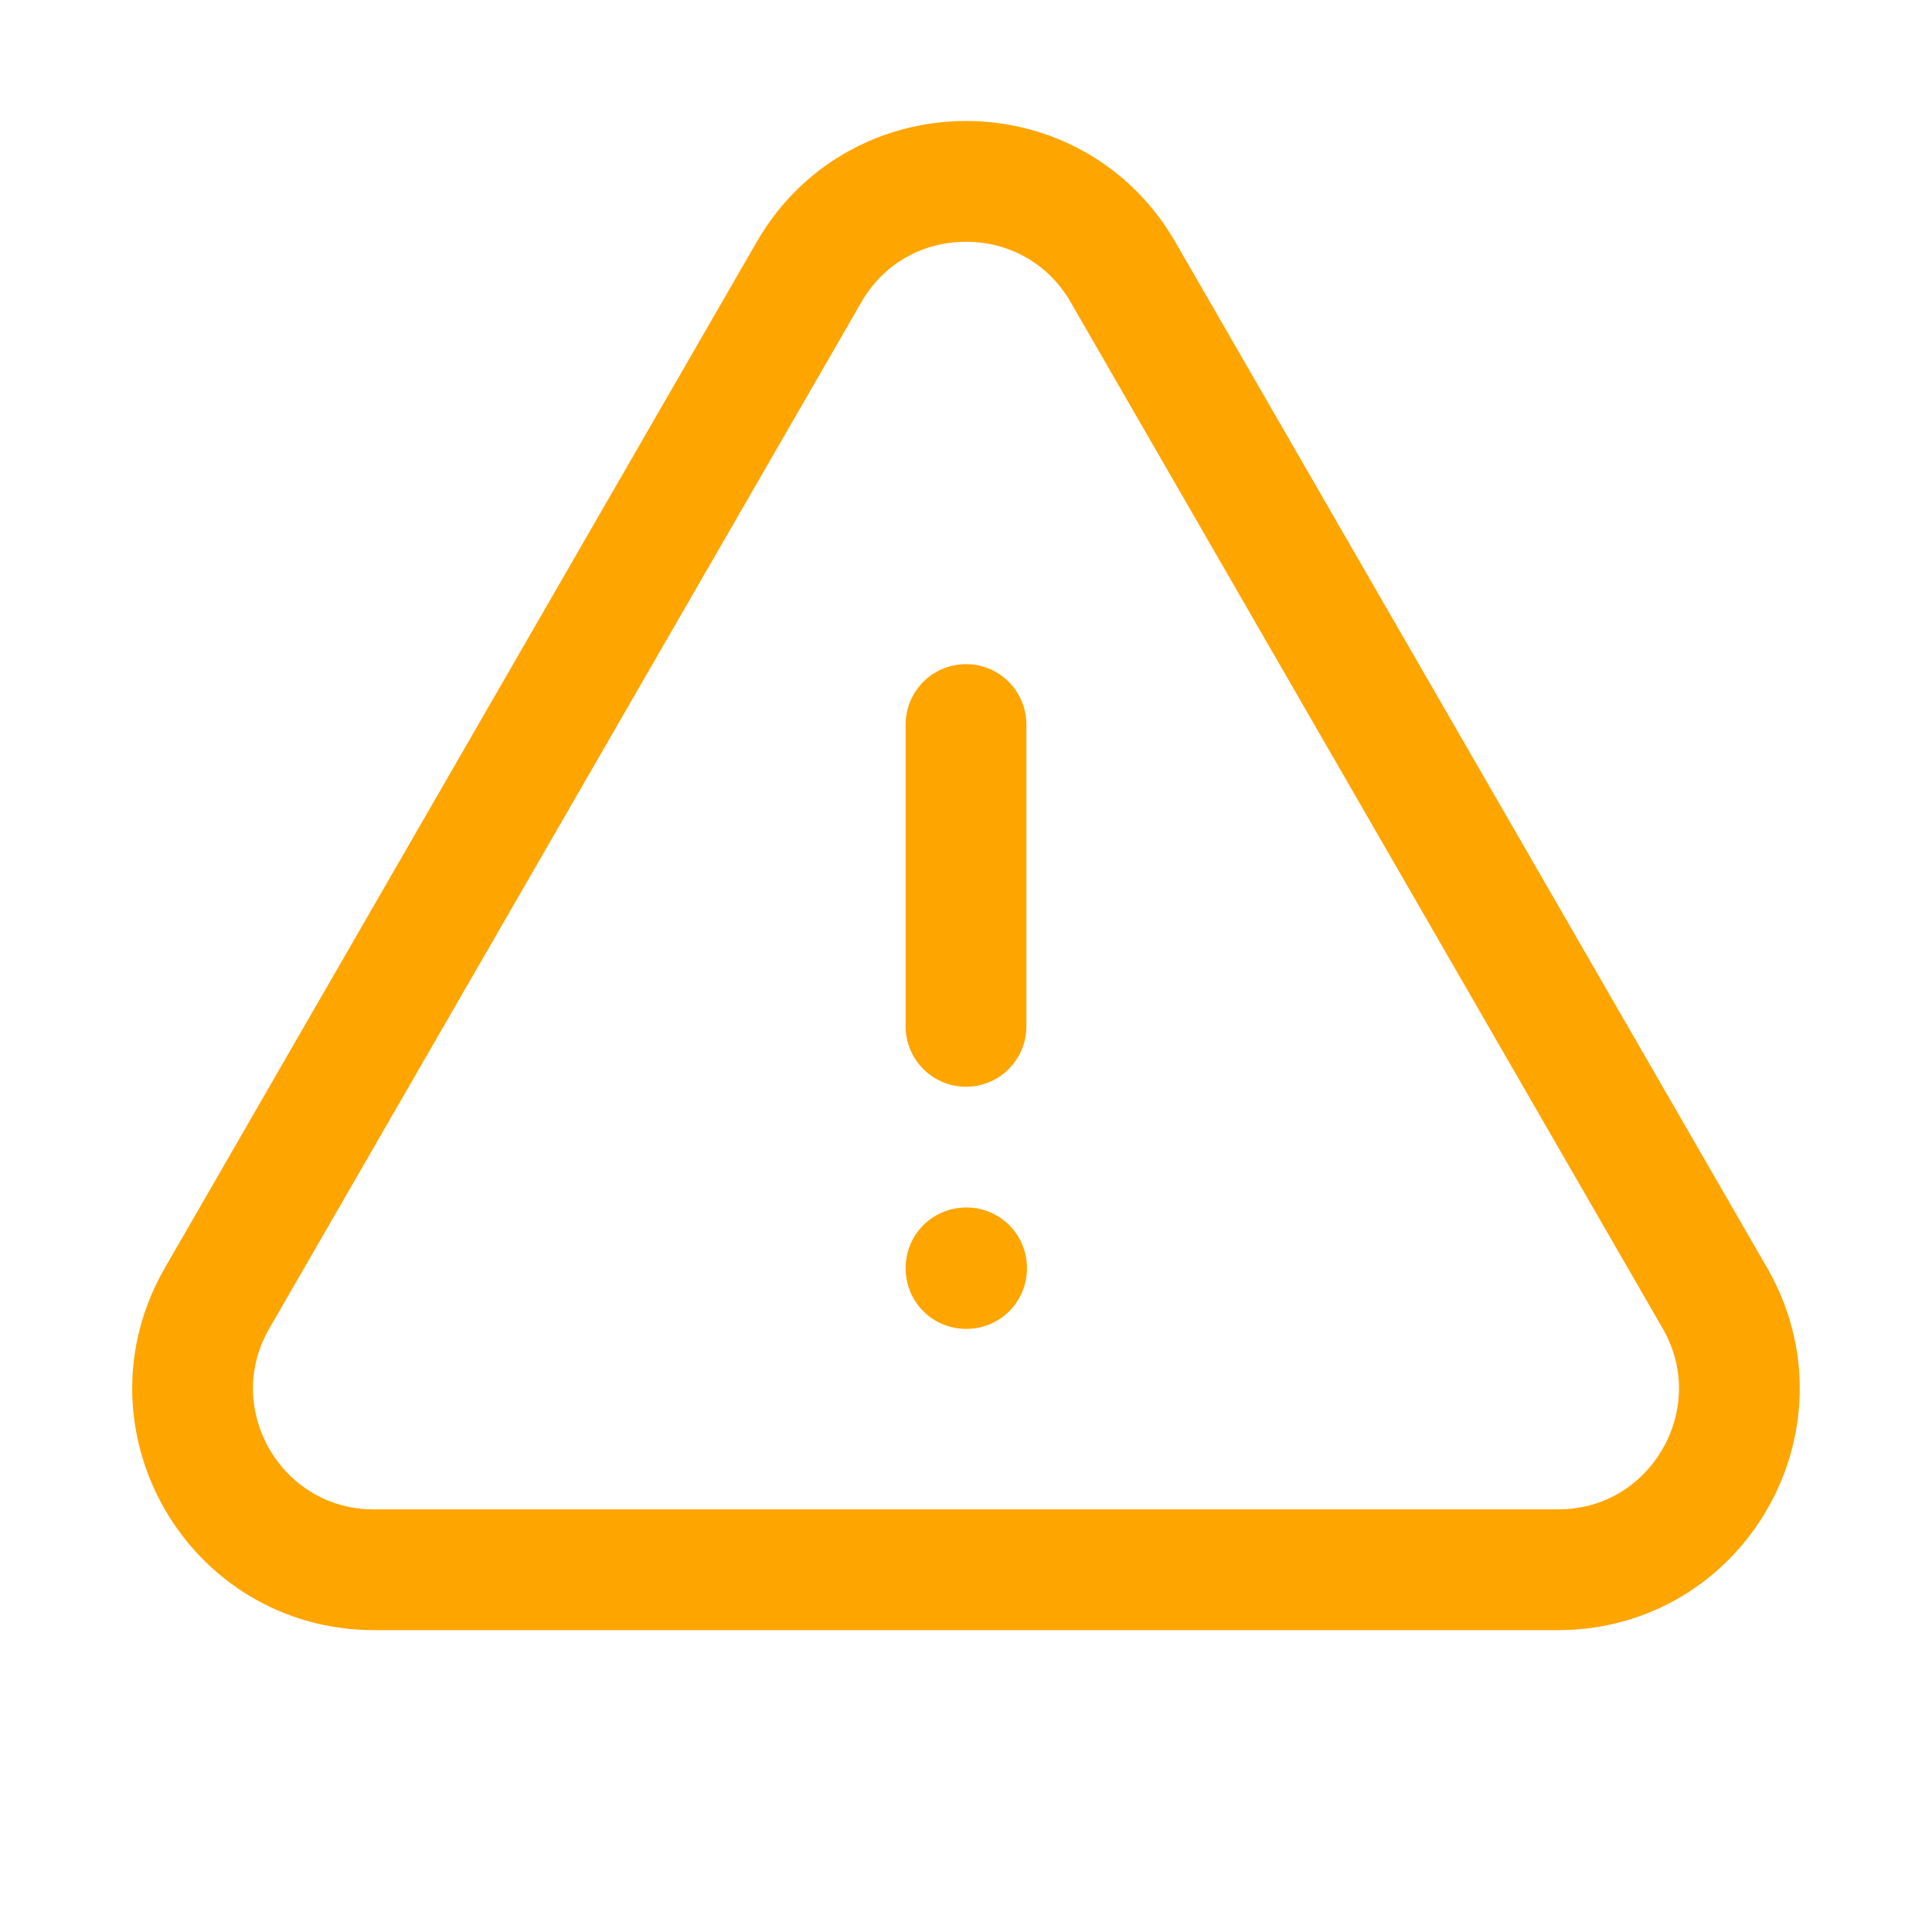
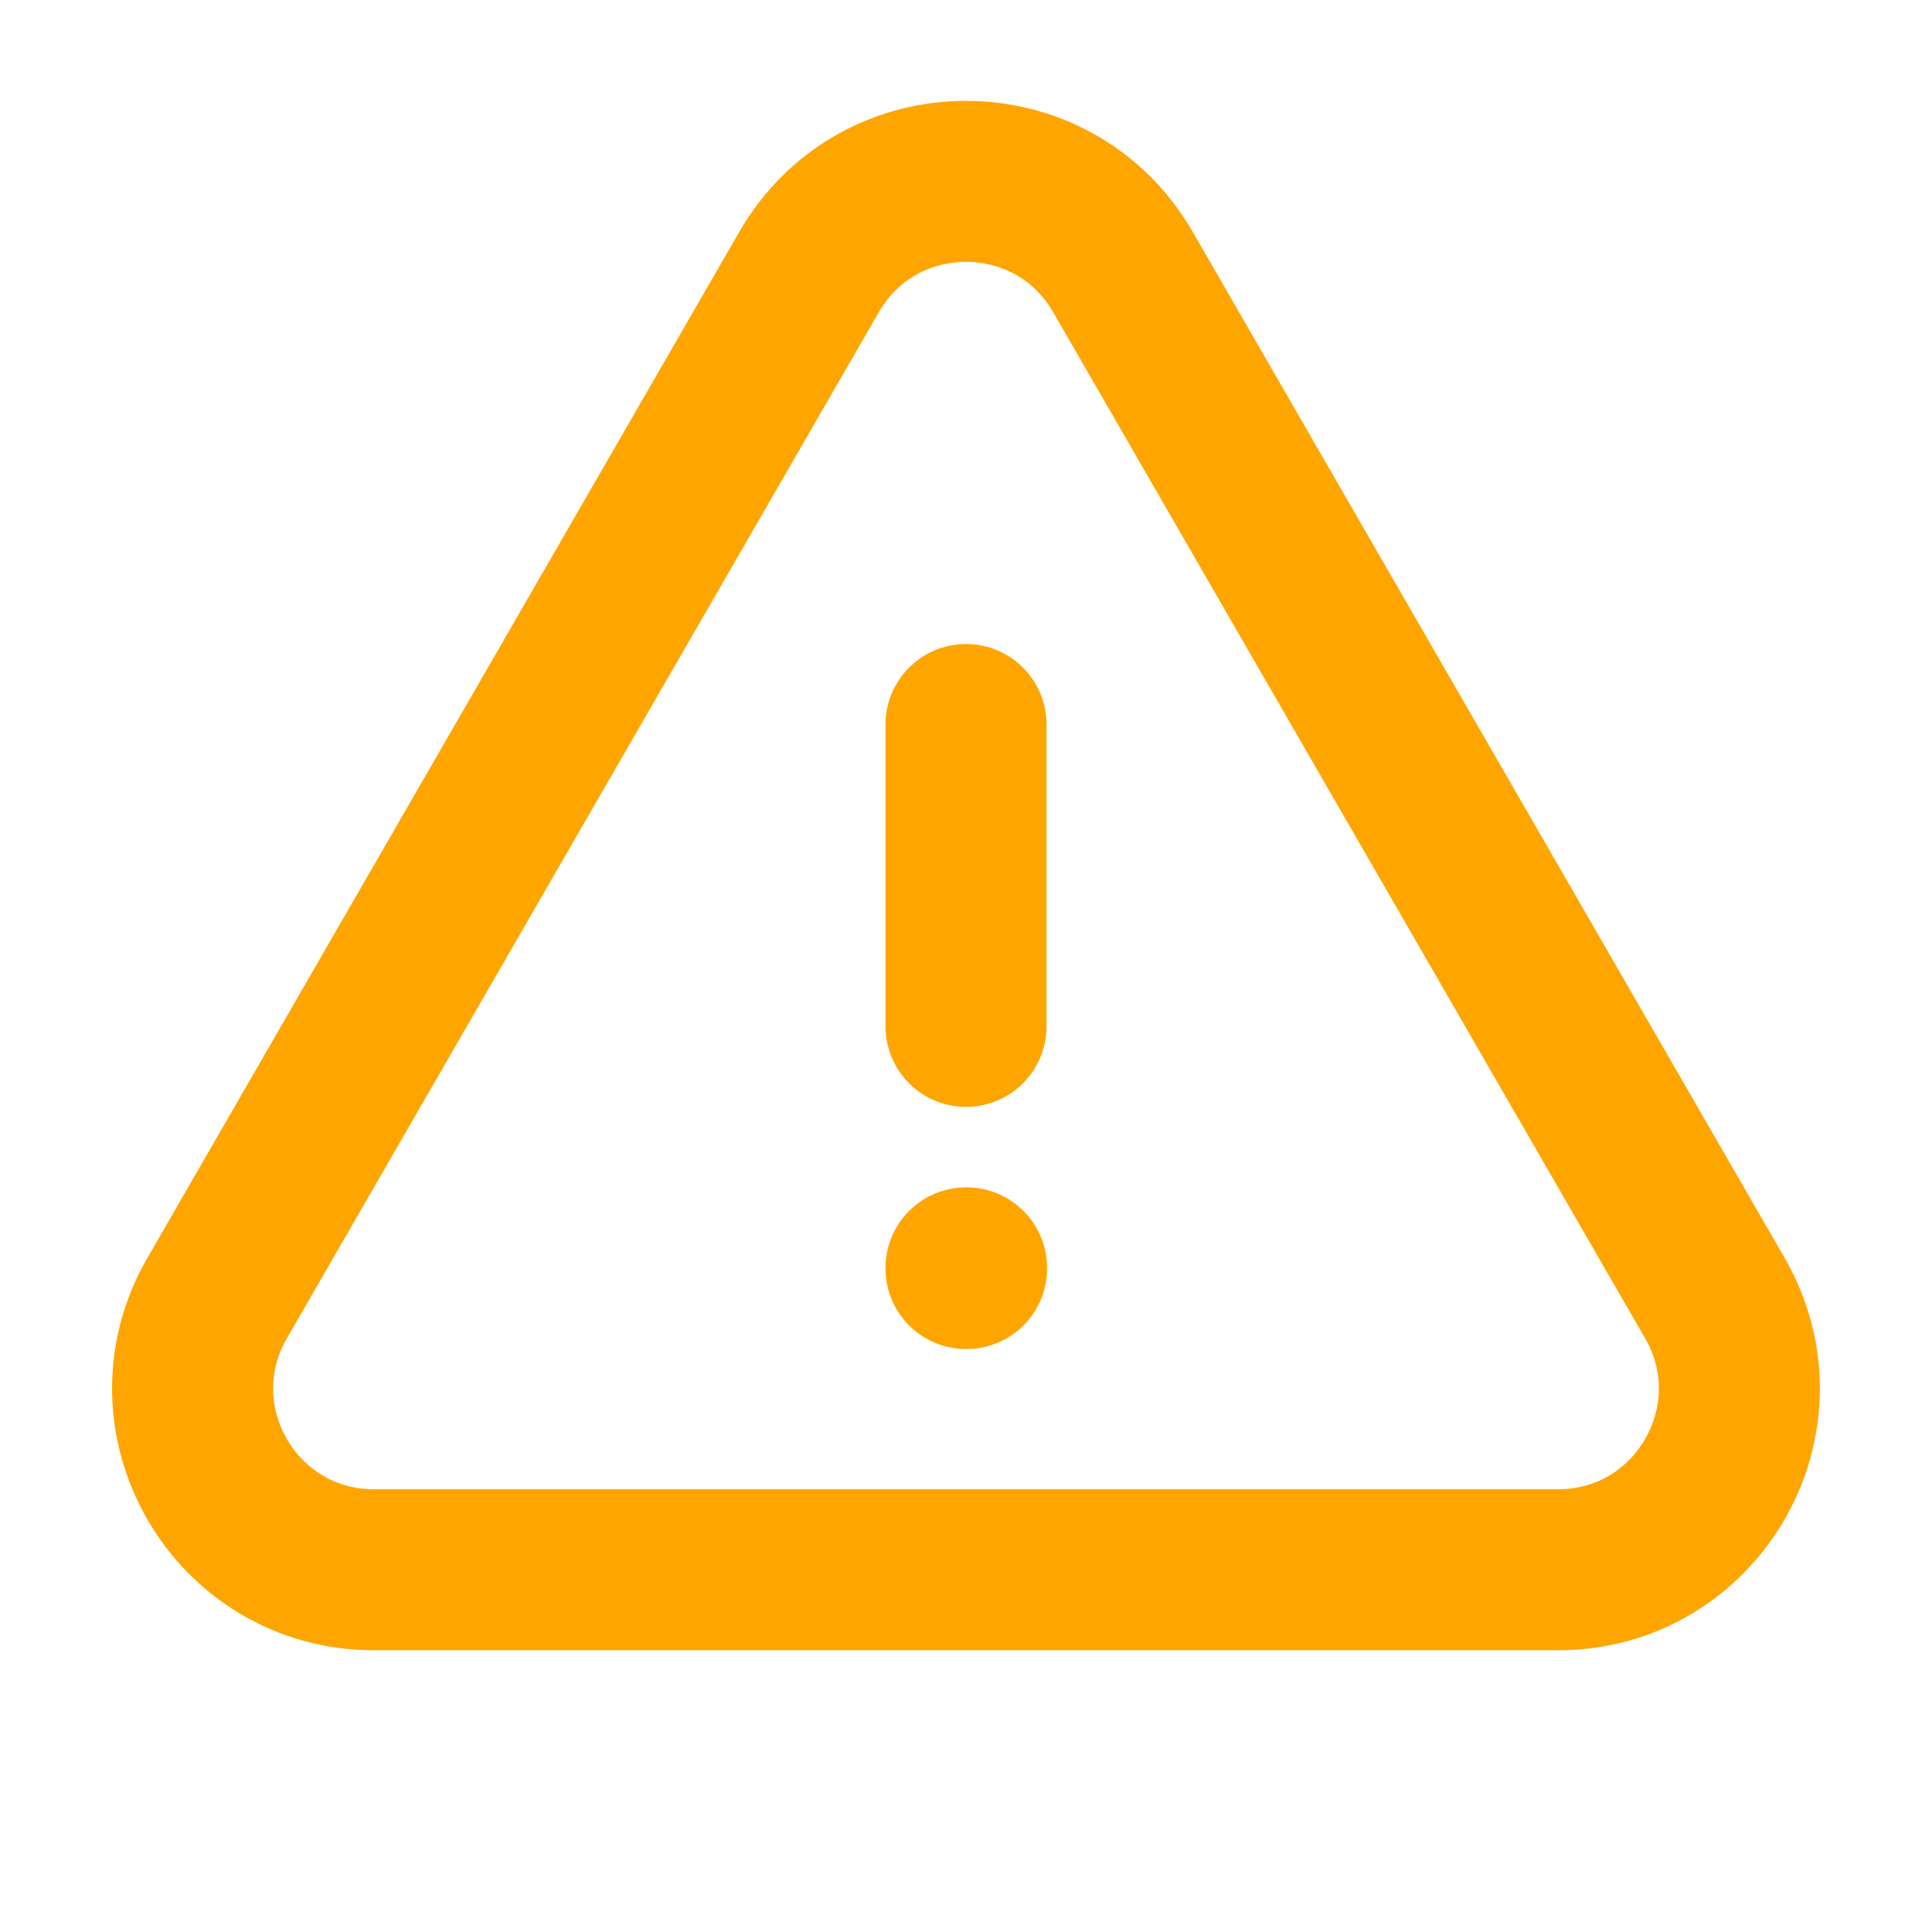
- <svg xmlns="http://www.w3.org/2000/svg" data-slot="icon" fill="none" stroke-width="1.5" stroke="orange" viewBox="0 0 24 24" aria-hidden="true">
+ <svg xmlns="http://www.w3.org/2000/svg" data-slot="icon" fill="none" stroke-width="2" stroke="orange" viewBox="0 0 24 24" aria-hidden="true">
  <path stroke-linecap="round" stroke-linejoin="round" d="M12 9v3.75m-9.303 3.376c-.866 1.5.217 3.374 1.948 3.374h14.71c1.73 0 2.813-1.874 1.948-3.374L13.949 3.378c-.866-1.5-3.032-1.5-3.898 0L2.697 16.126ZM12 15.75h.007v.008H12v-.008Z" />
</svg>
